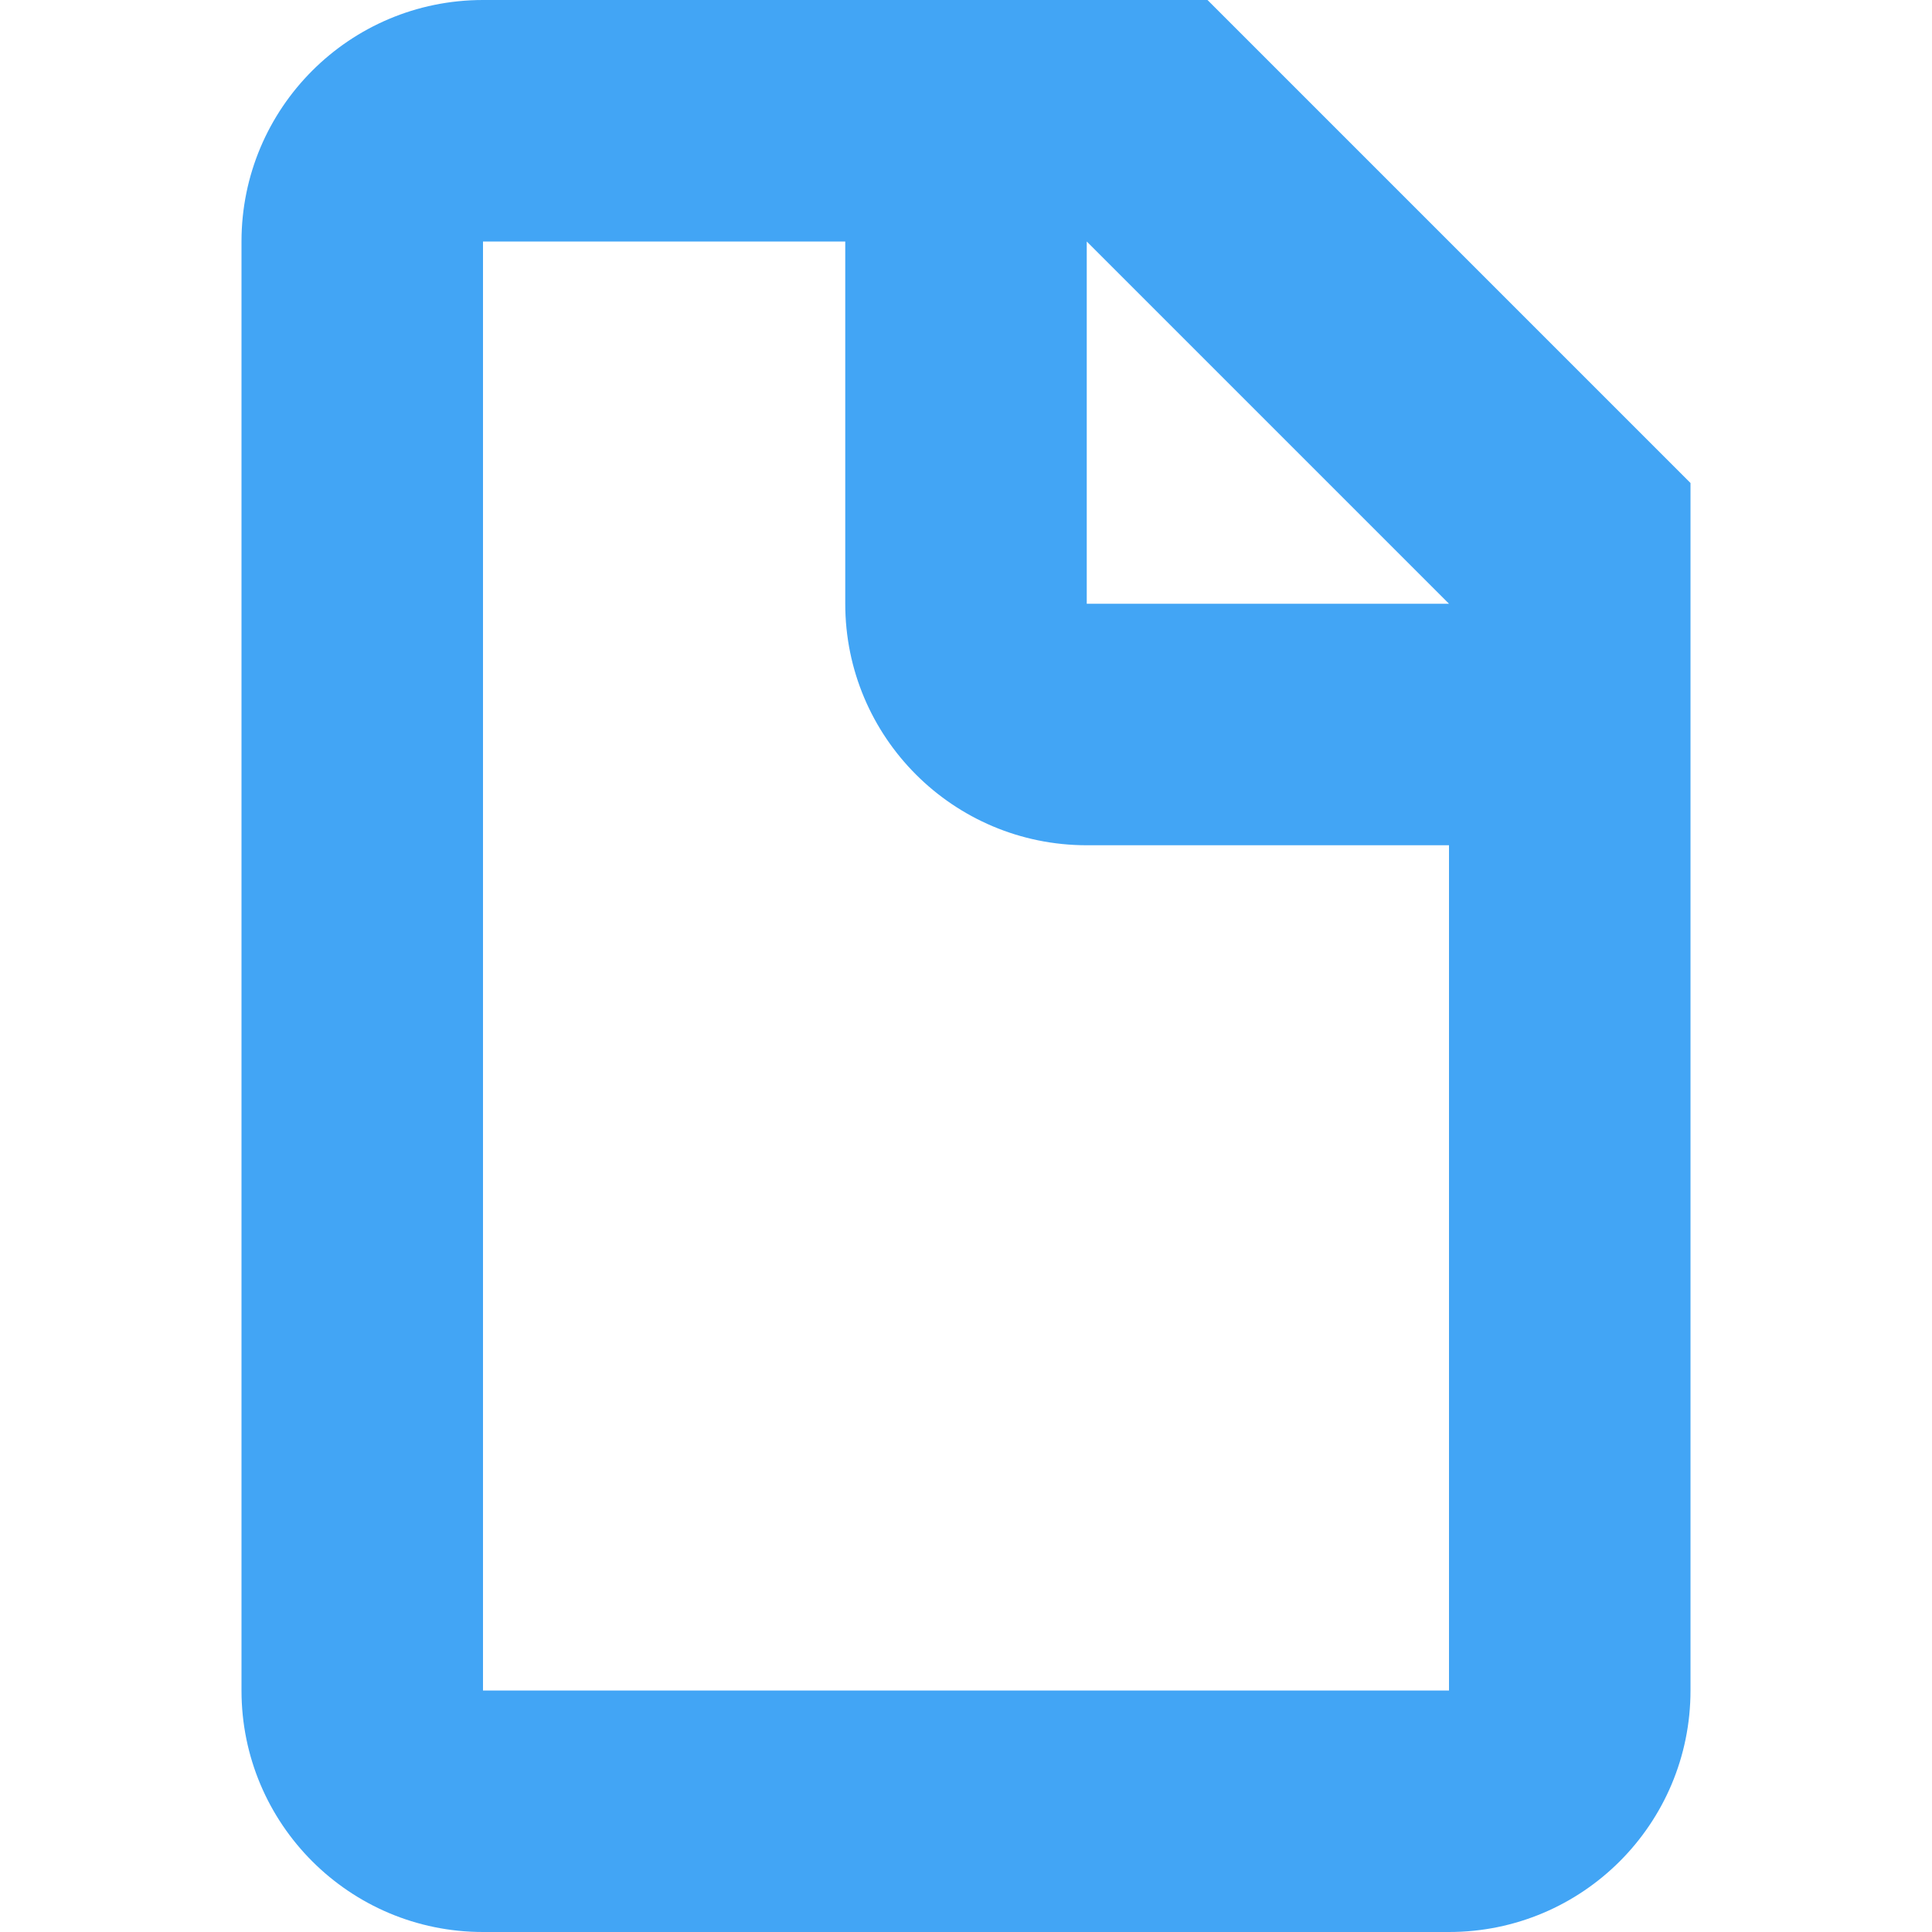
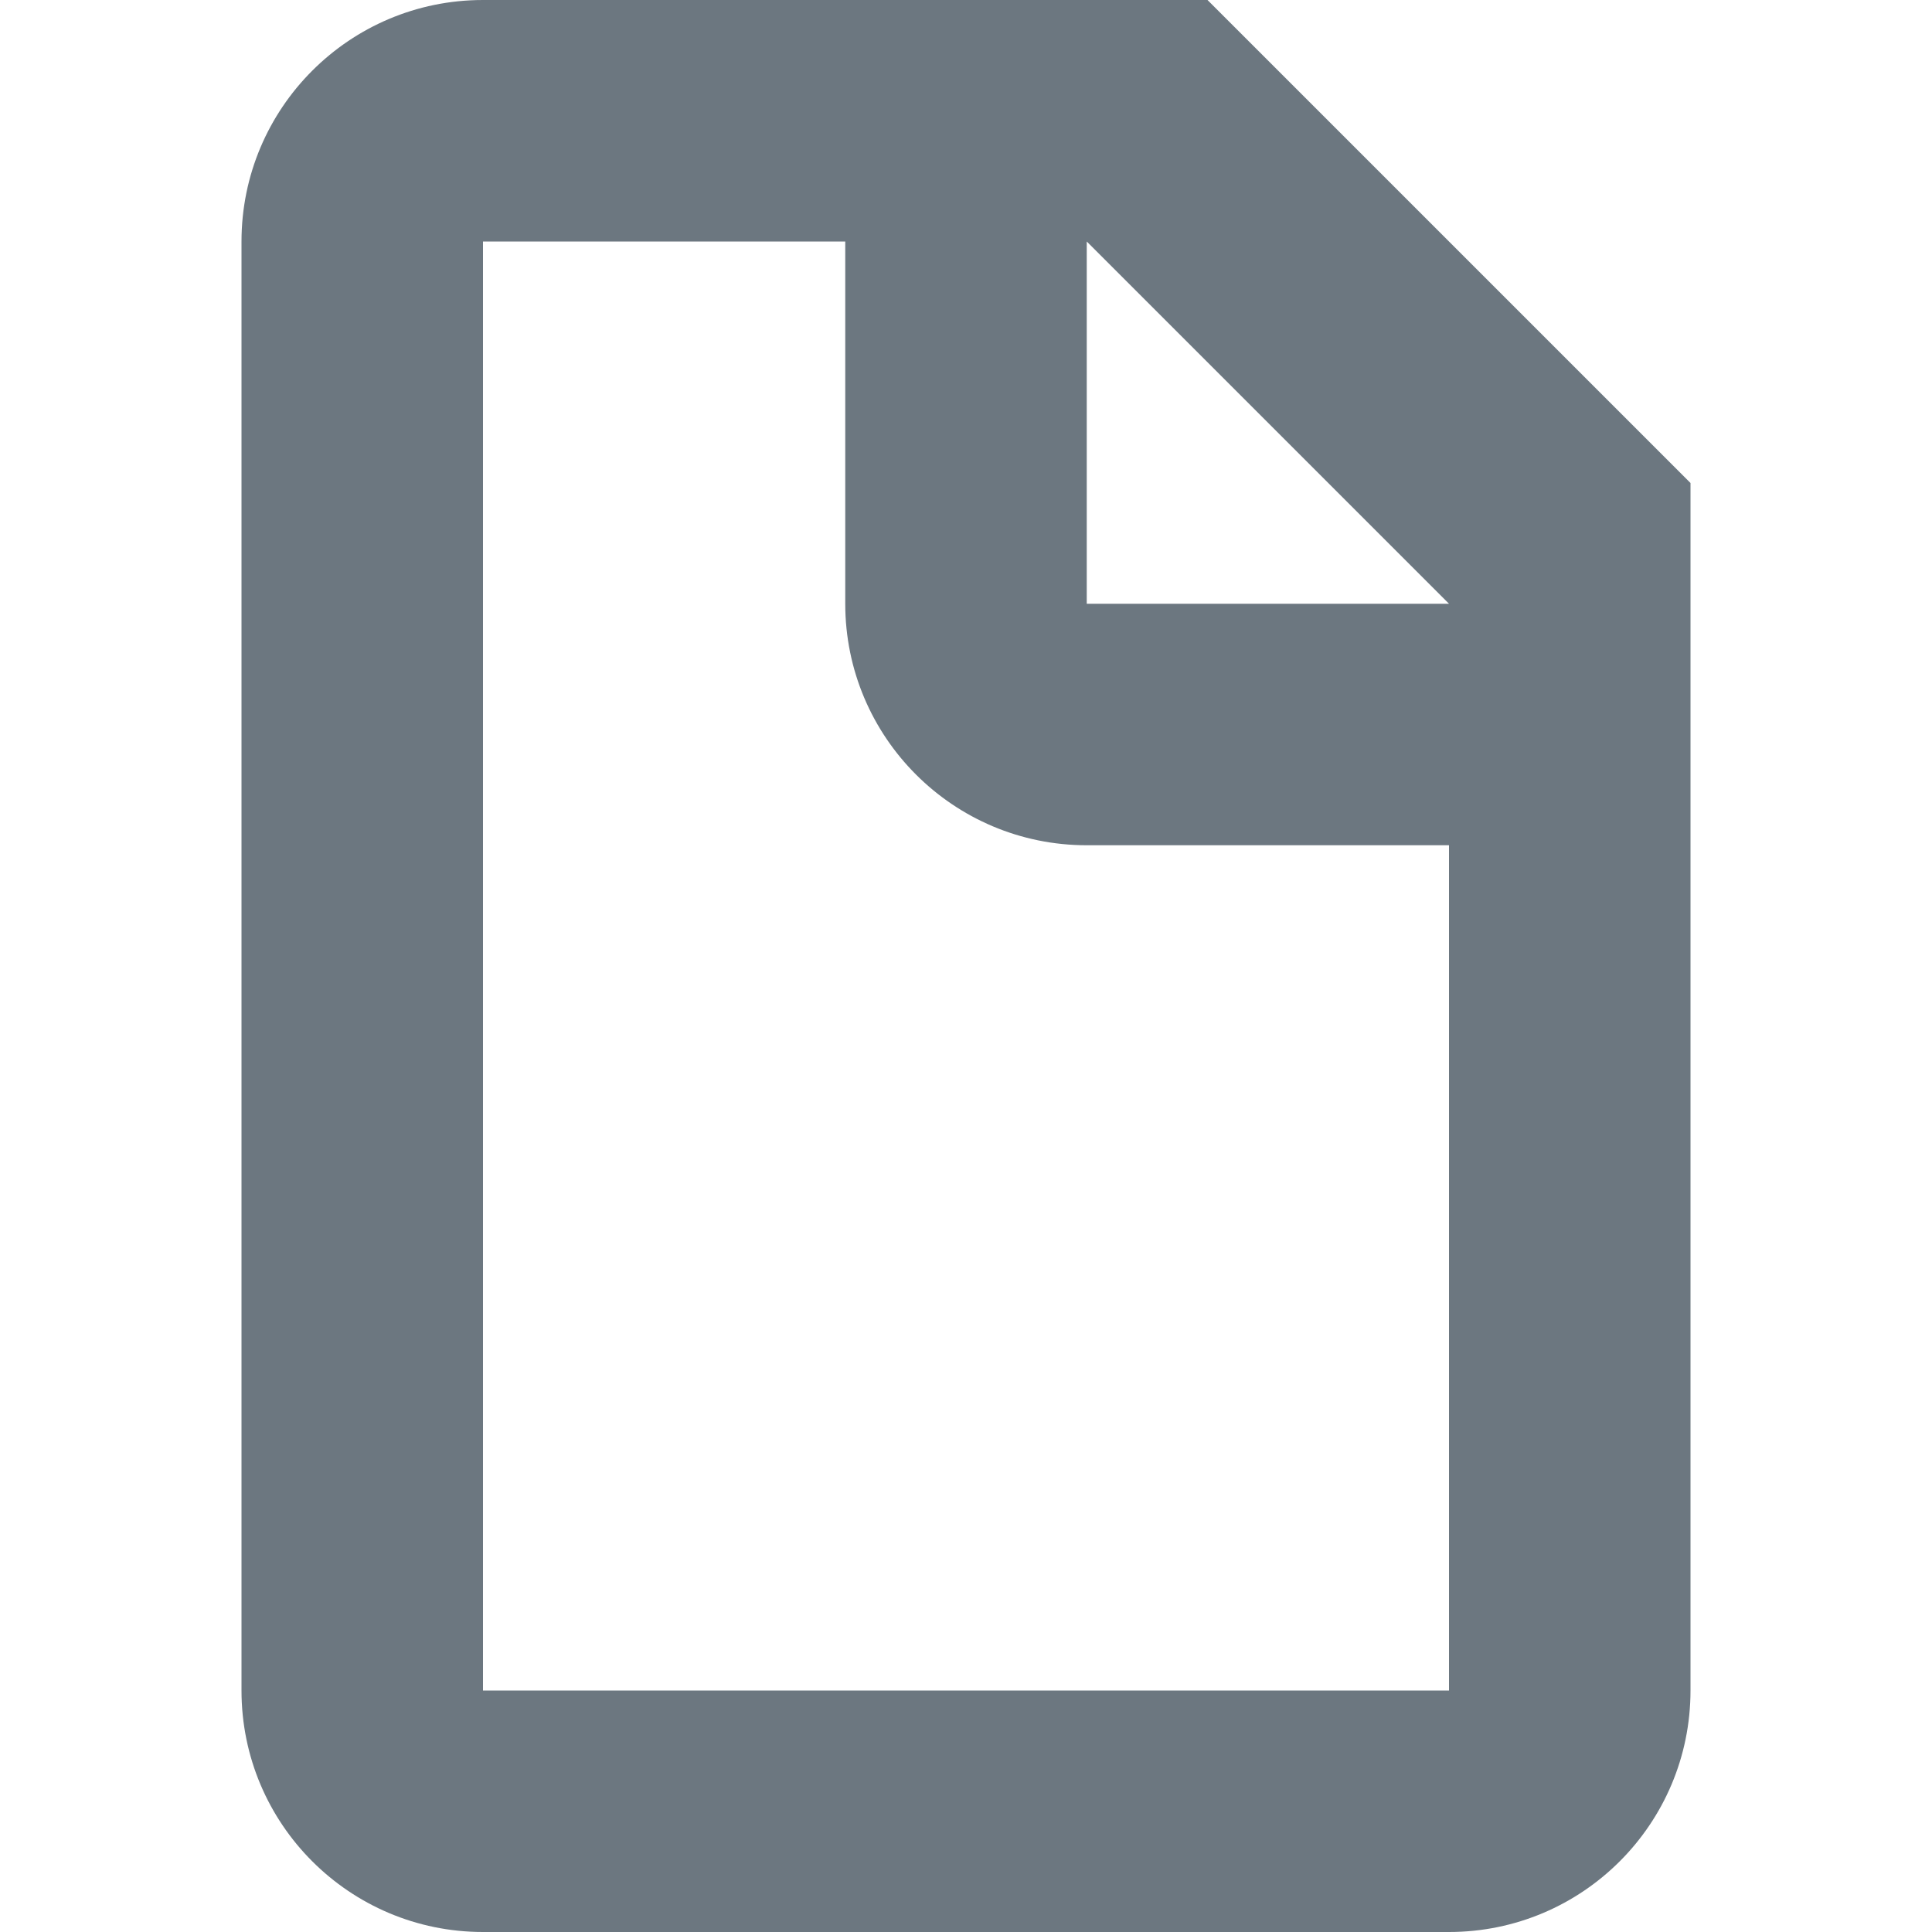
<svg xmlns="http://www.w3.org/2000/svg" width="16" height="16" viewBox="0 0 16 16" fill="none">
-   <path fill-rule="evenodd" clip-rule="evenodd" d="M4 16C2.895 16 2 15.105 2 14V2C2 0.895 2.895 0 4 0H10L14 4V14C14 15.105 13.105 16 12 16H4ZM4 2V14H12V7H9C7.895 7 7 6.105 7 5V2H4ZM9 5V2L12 5H9Z" fill="#42A5F5" />
+   <path fill-rule="evenodd" clip-rule="evenodd" d="M4 16C2.895 16 2 15.105 2 14V2C2 0.895 2.895 0 4 0H10L14 4V14C14 15.105 13.105 16 12 16H4ZM4 2V14H12V7H9C7.895 7 7 6.105 7 5V2H4ZM9 5V2L12 5H9Z" fill="#6C7780" />
</svg>
